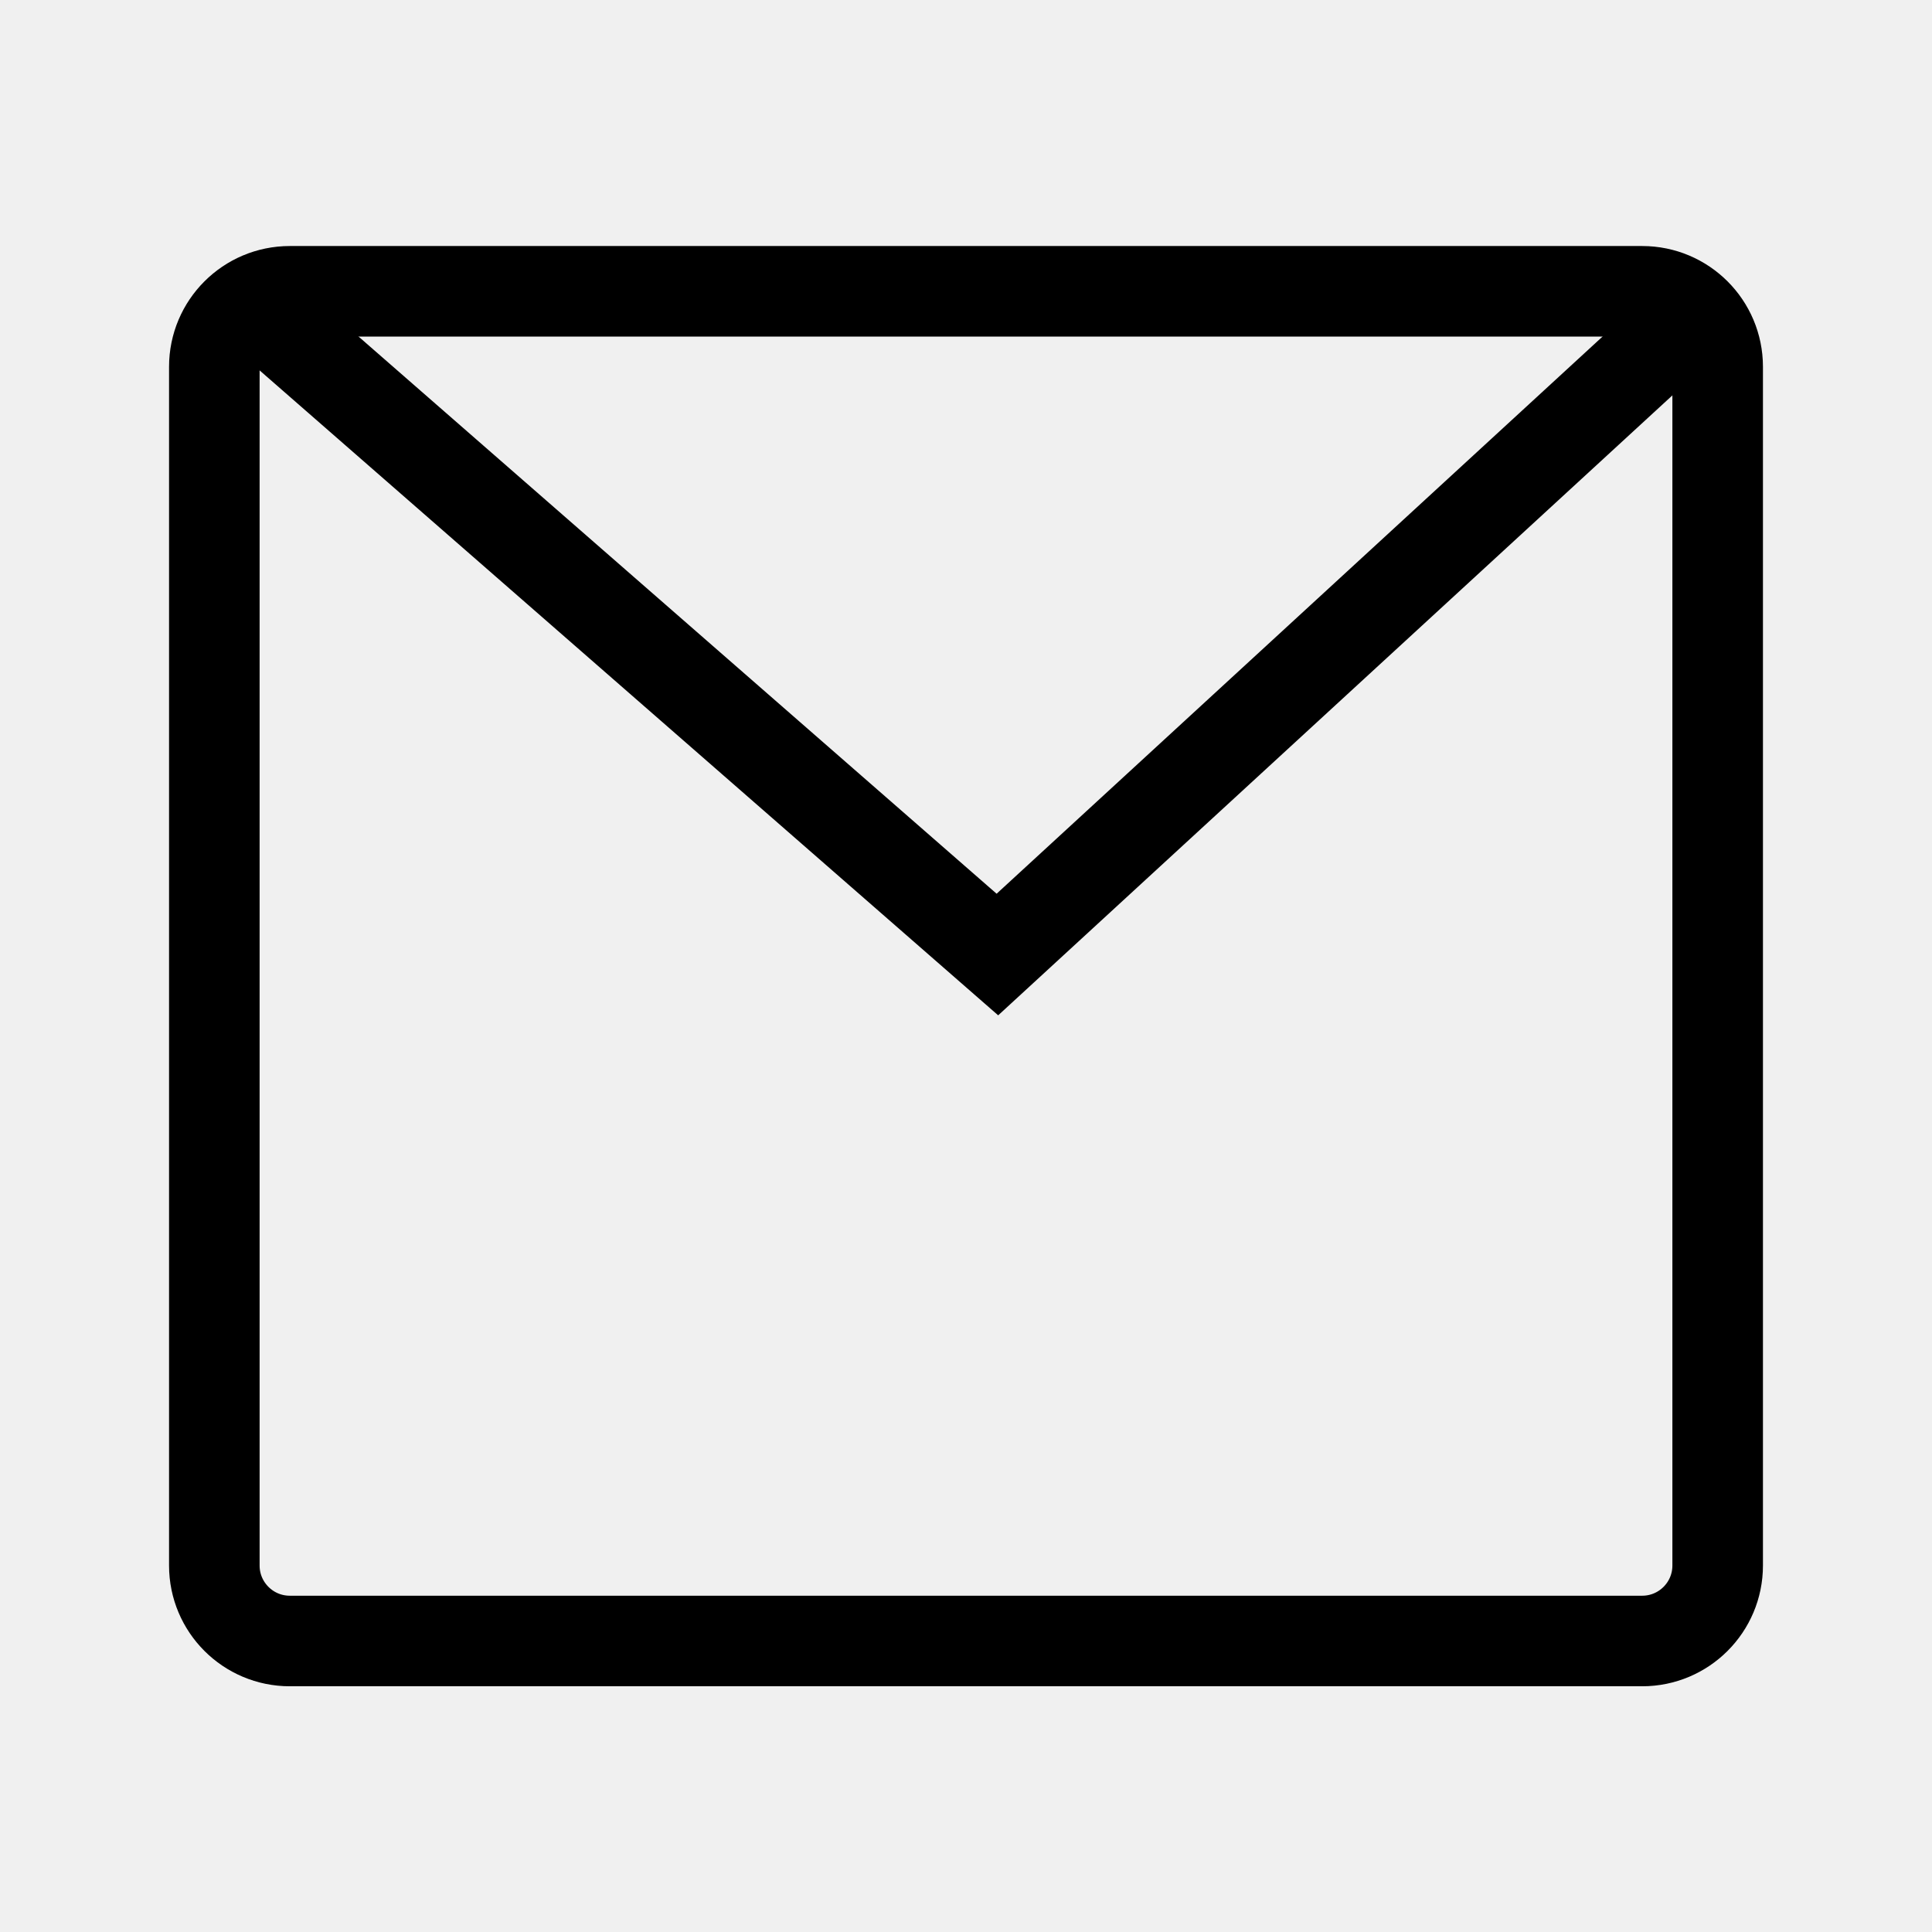
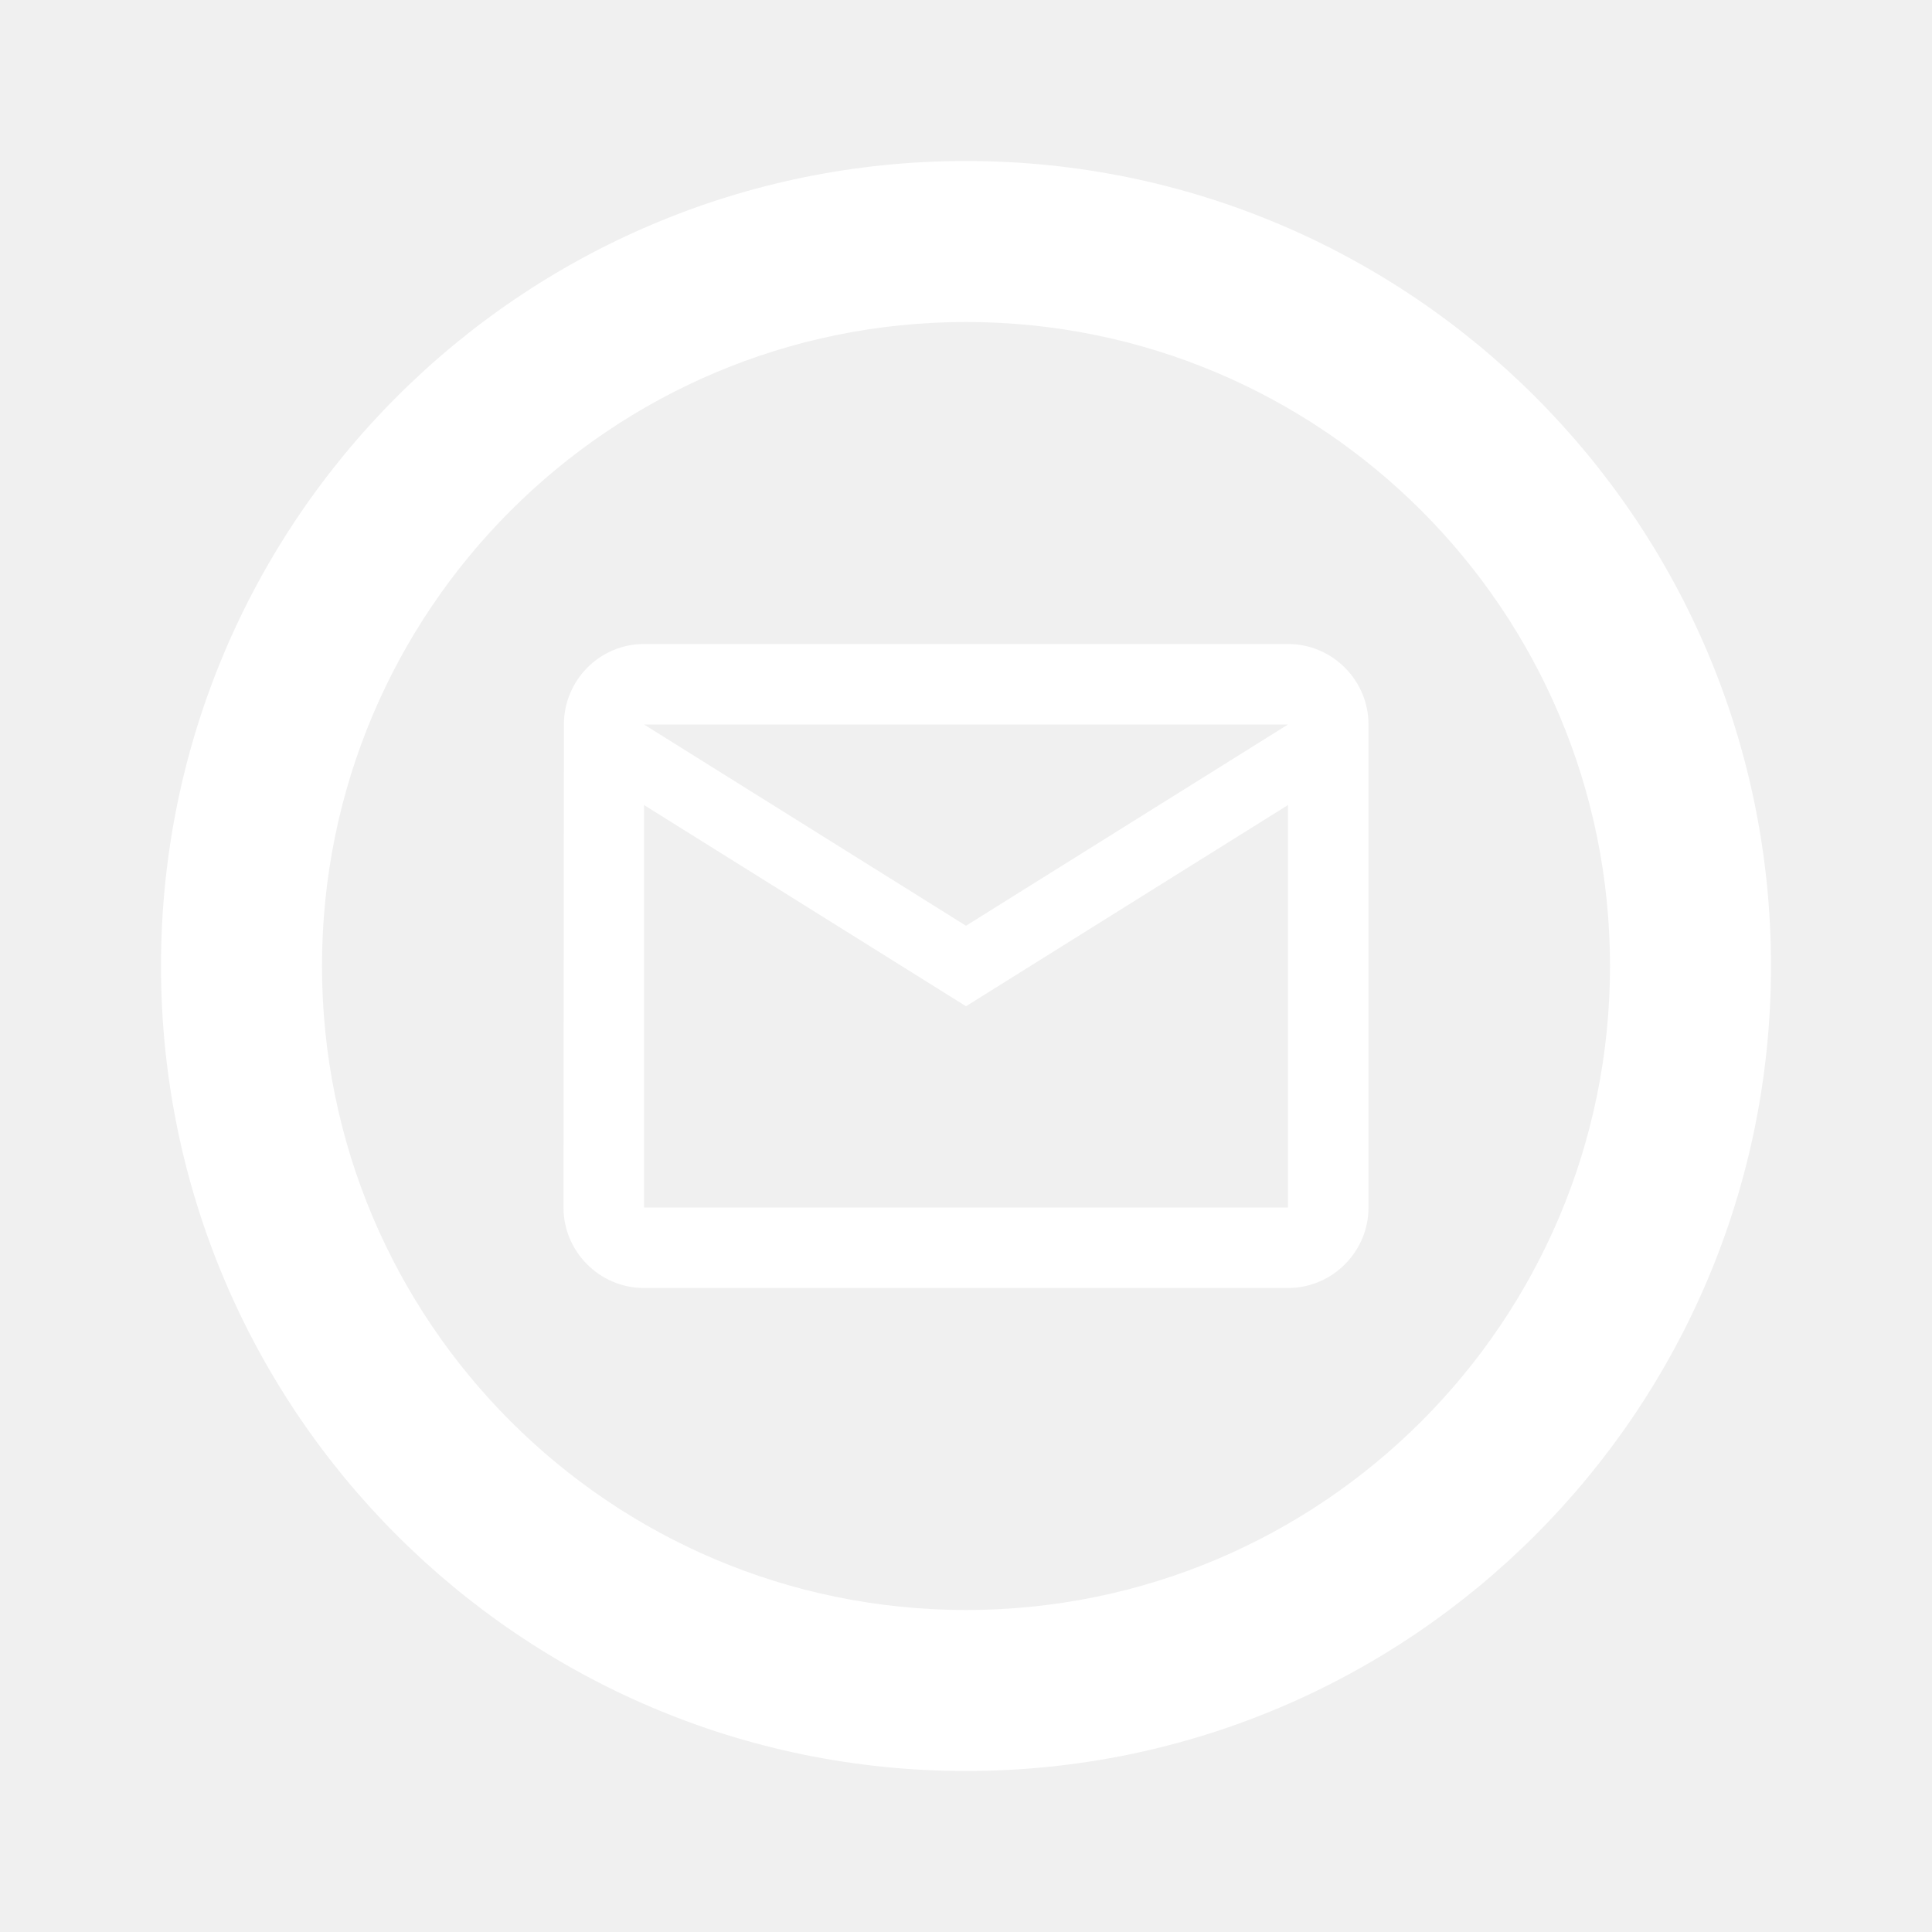
- <svg xmlns="http://www.w3.org/2000/svg" width="20px" height="20px" viewBox="0 0 64 64" stroke-width="3" stroke="#000000" fill="none">
+ <svg xmlns="http://www.w3.org/2000/svg" width="35px" height="35px" viewBox="0 0 24 24" fill="none">
  <g id="SVGRepo_bgCarrier" stroke-width="0" />
  <g id="SVGRepo_tracerCarrier" stroke-linecap="round" stroke-linejoin="round" />
  <g id="SVGRepo_iconCarrier">
-     <rect x="7.1" y="9.65" width="49.8" height="44.71" rx="2.5" />
-     <polyline points="7.88 9.65 33.04 31.62 56.15 10.37" />
+     <path fill-rule="evenodd" clip-rule="evenodd" d="M16 8H8C7.45 8 7.005 8.45 7.005 9L7 15C7 15.55 7.45 16 8 16H16C16.55 16 17 15.55 17 15V9C17 8.45 16.55 8 16 8ZM8 10L12 12.5L16 10V15H8V10ZM8 9L12 11.5L16 9H8Z" fill="#ffffff" />
+     <path fill-rule="evenodd" clip-rule="evenodd" d="M12 22C17.523 22 22 17.523 22 12C22 6.477 17.523 2 12 2C6.477 2 2 6.477 2 12C2 17.523 6.477 22 12 22ZM12 20C16.418 20 20 16.418 20 12C20 7.582 16.418 4 12 4C7.582 4 4 7.582 4 12C4 16.418 7.582 20 12 20Z" fill="#ffffff" />
  </g>
</svg>
